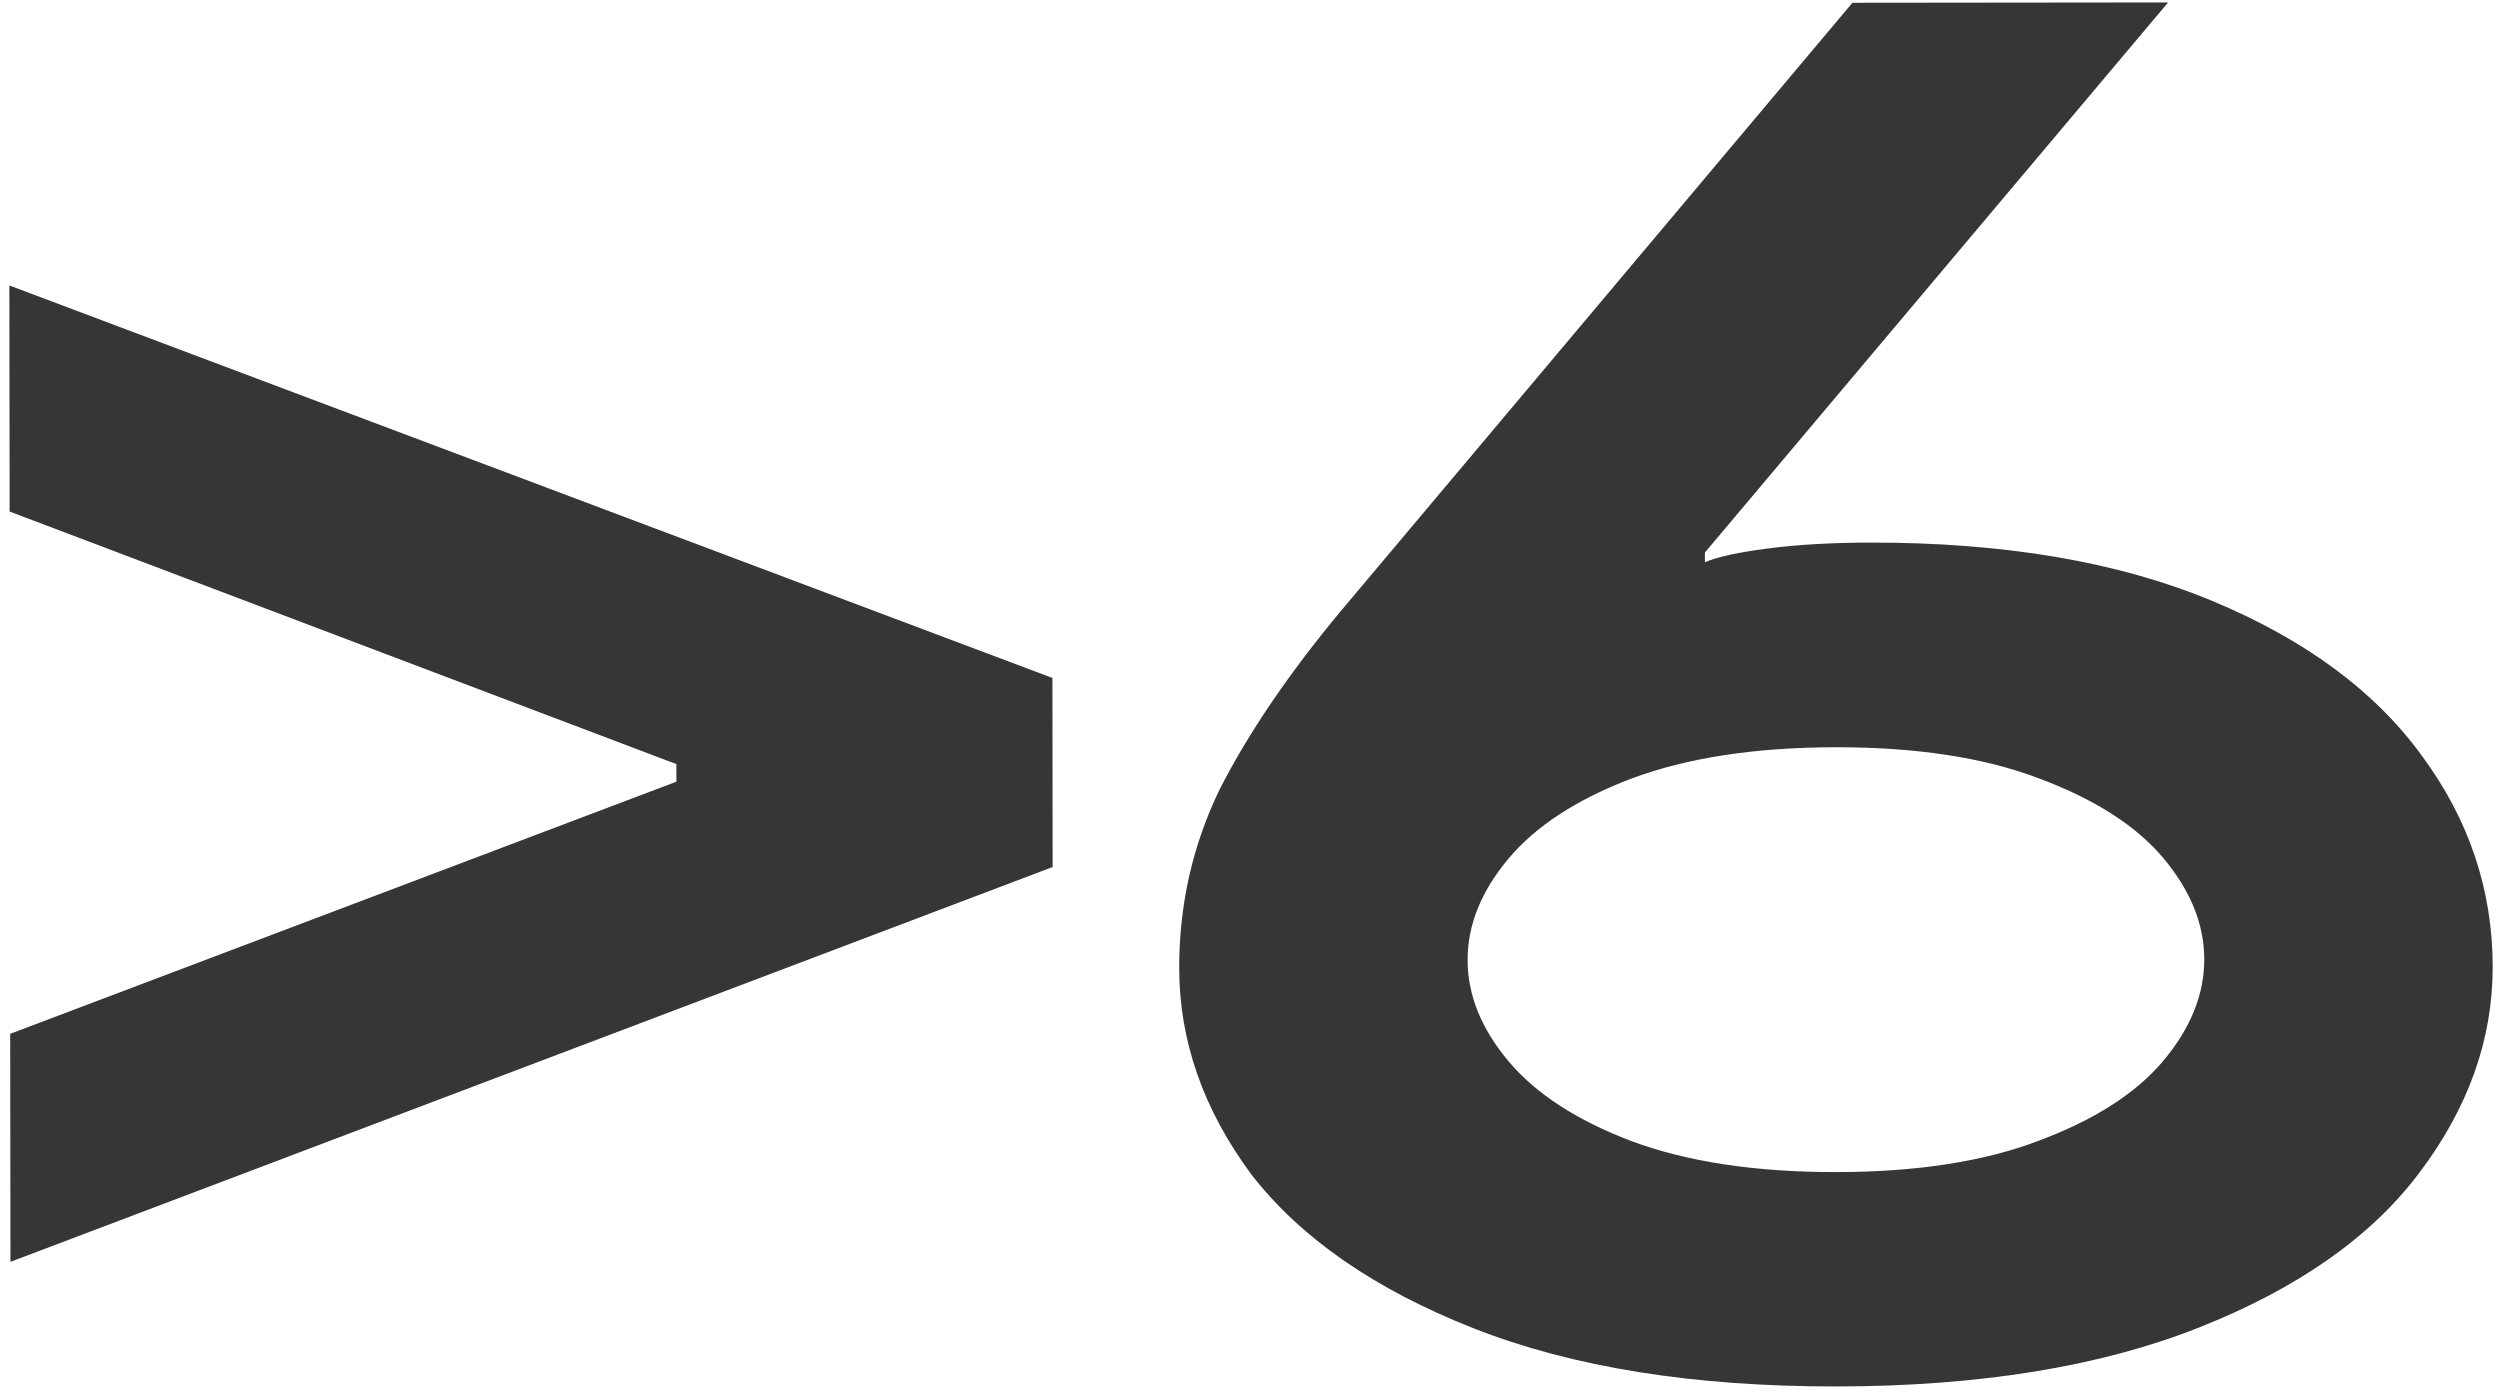
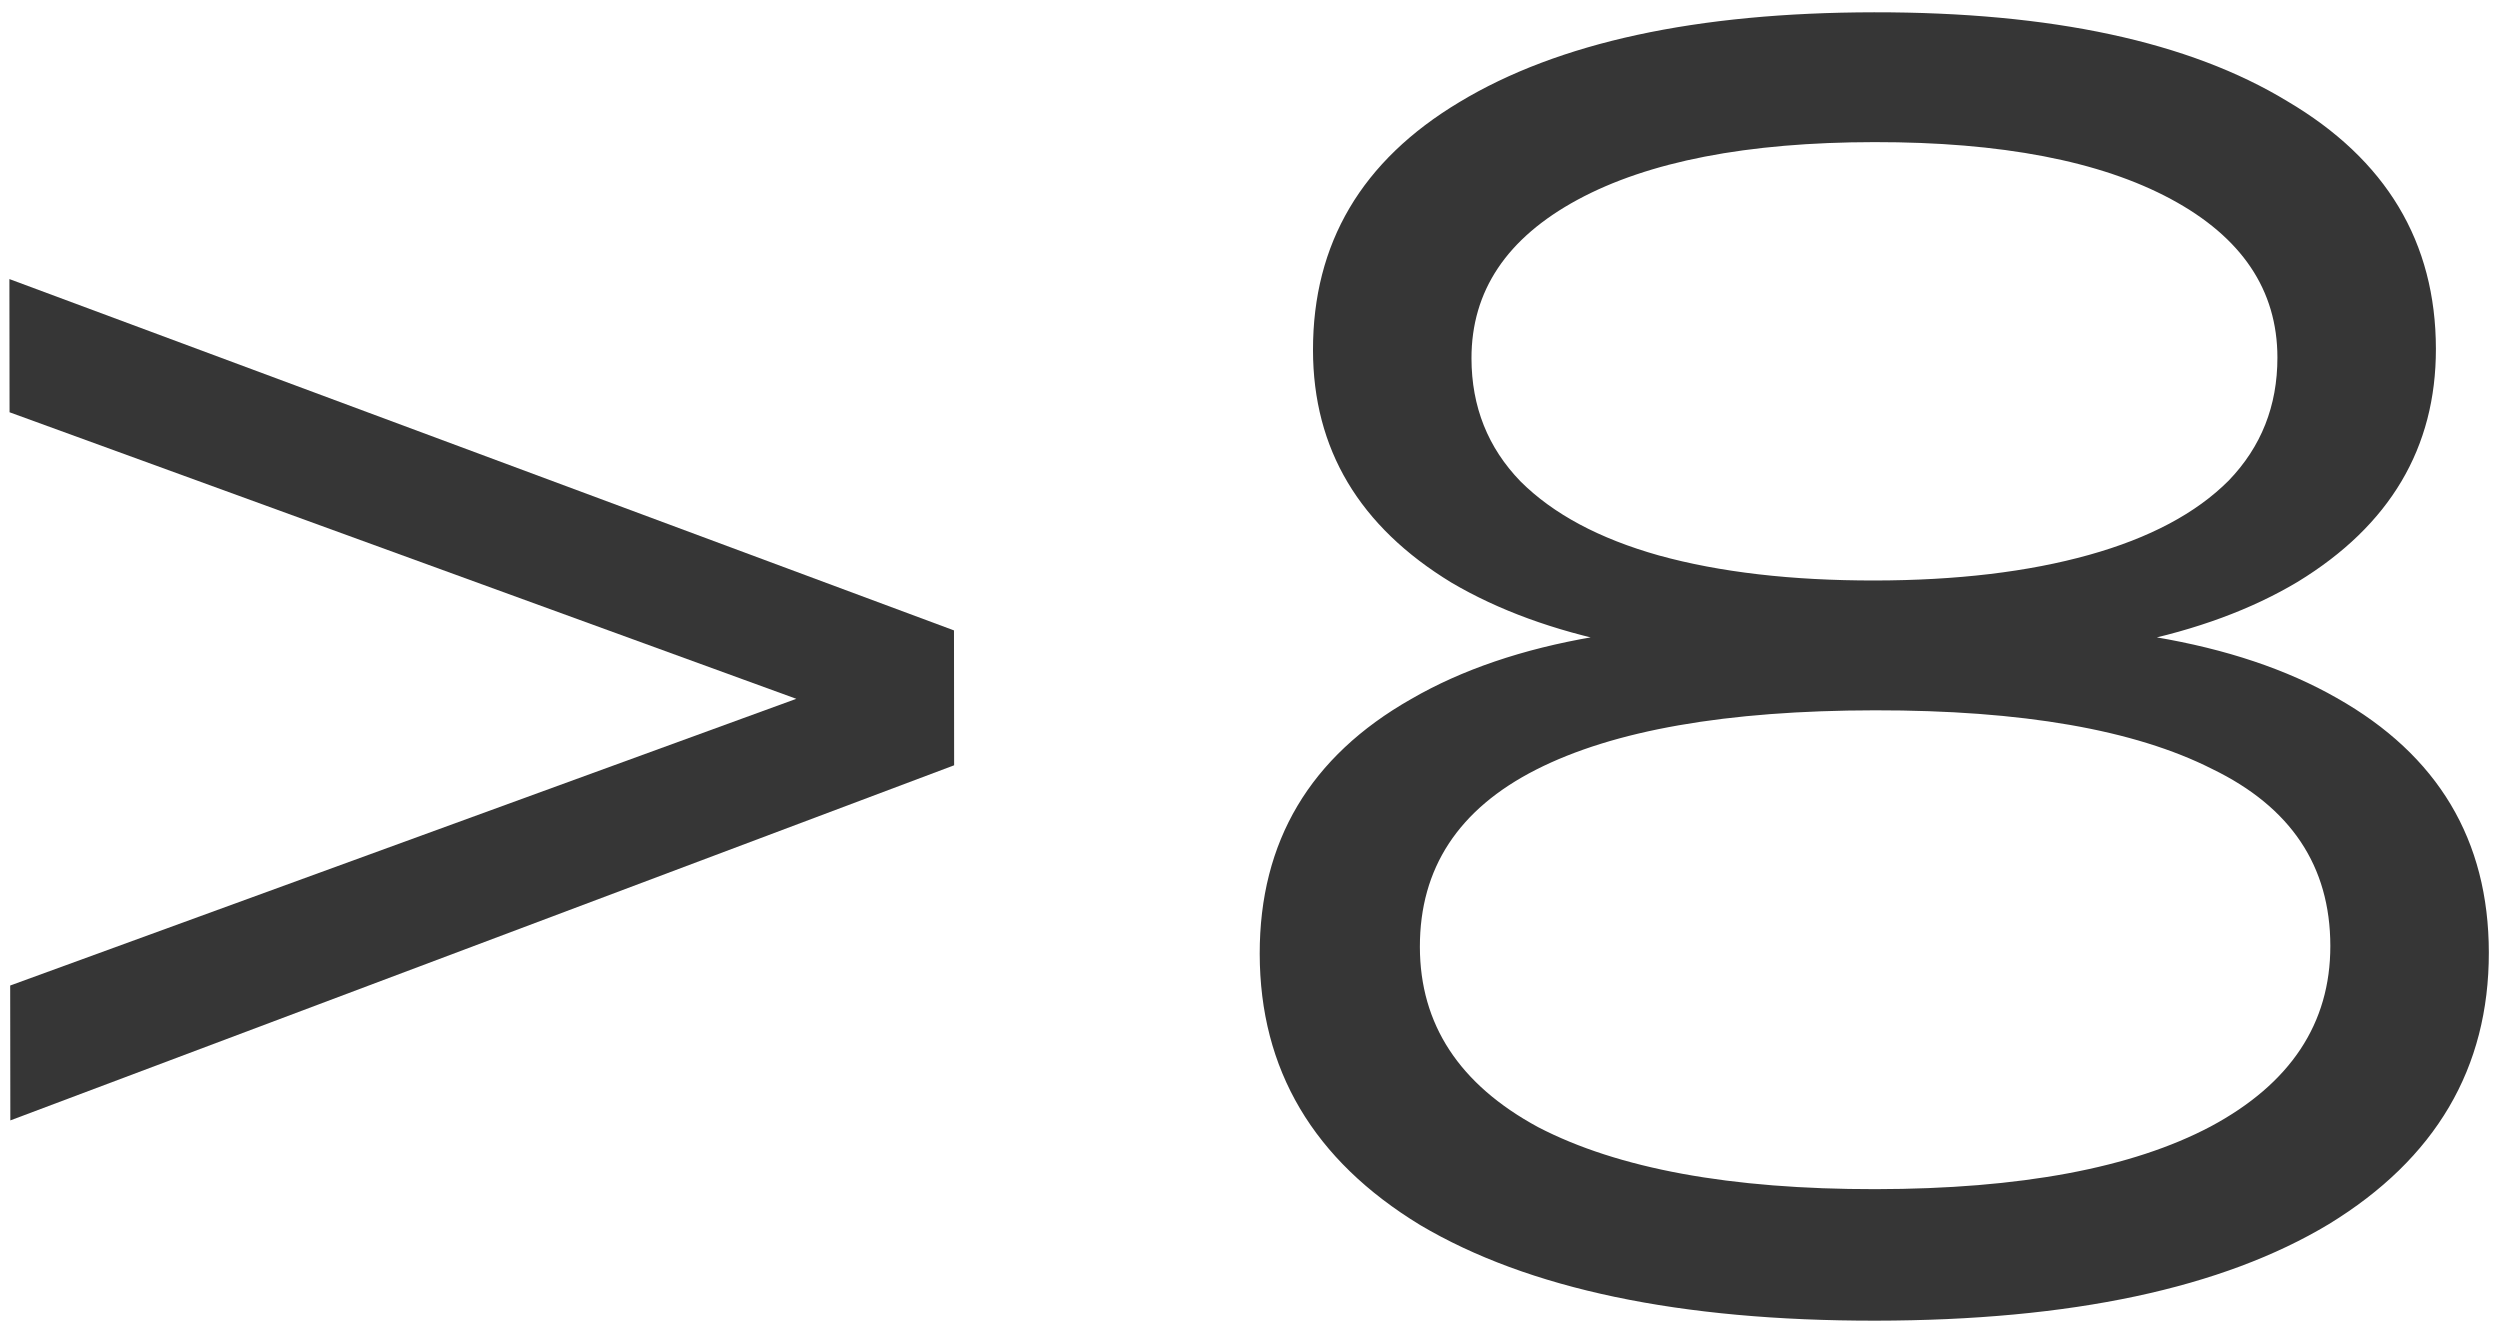
- <svg xmlns="http://www.w3.org/2000/svg" width="127" height="71" viewBox="0 0 127 71" fill="none">
-   <path d="M0.531 64.101L0.518 52.518L34.362 39.709L34.361 38.818L0.489 25.986L0.476 14.502L53.463 34.441L53.474 44.044L0.531 64.101Z" fill="#363636" />
-   <path d="M93.29 70.432C86.029 70.441 79.89 69.457 74.872 67.483C69.854 65.508 66.089 62.906 63.578 59.674C61.132 56.377 59.907 52.88 59.903 49.184C59.899 45.95 60.589 42.914 61.972 40.074C63.421 37.235 65.463 34.229 68.1 31.058L94.102 0.141L110.14 0.124L86.609 28.068L86.61 28.563C87.204 28.298 88.259 28.066 89.777 27.866C91.295 27.667 93.044 27.566 95.024 27.563C101.822 27.556 107.598 28.539 112.352 30.514C117.106 32.489 120.673 35.125 123.053 38.422C125.433 41.654 126.624 45.216 126.629 49.11C126.633 52.806 125.383 56.306 122.878 59.608C120.44 62.845 116.714 65.456 111.7 67.442C106.686 69.427 100.549 70.424 93.29 70.432ZM93.277 59.542C97.369 59.538 100.801 59.006 103.572 57.947C106.408 56.888 108.519 55.532 109.903 53.881C111.287 52.229 111.978 50.513 111.976 48.731C111.974 46.949 111.279 45.233 109.892 43.585C108.504 41.936 106.39 40.586 103.551 39.533C100.778 38.48 97.345 37.956 93.253 37.96C89.161 37.965 85.697 38.497 82.86 39.556C80.089 40.615 78.012 41.97 76.628 43.622C75.243 45.273 74.552 46.99 74.554 48.772C74.556 50.554 75.251 52.269 76.639 53.918C78.027 55.566 80.108 56.917 82.881 57.97C85.72 59.023 89.185 59.547 93.277 59.542Z" fill="#363636" />
+ <svg xmlns="http://www.w3.org/2000/svg" width="172" height="91" viewBox="0 0 172 91" fill="none">
+   <path d="M128.936 0.846C141.155 0.832 150.63 2.871 157.363 6.962C164.173 10.976 167.582 16.656 167.59 24.003C167.597 30.808 164.433 36.147 158.096 40.021C151.758 43.818 142.867 45.645 131.422 45.503L131.419 43.067C144.101 42.434 153.885 44.086 160.772 48.022C167.737 51.958 171.223 57.793 171.232 65.526C171.241 73.492 167.574 79.721 160.233 84.215C152.891 88.631 142.492 90.847 129.036 90.862C115.58 90.876 105.138 88.684 97.709 84.284C90.357 79.807 86.677 73.586 86.668 65.621C86.659 57.887 90.133 52.045 97.088 48.093C104.044 44.064 113.825 42.39 126.431 43.072L126.434 45.508C115.143 45.676 106.286 43.868 99.864 40.086C93.518 36.226 90.341 30.894 90.334 24.088C90.326 16.742 93.683 11.054 100.407 7.025C107.208 2.919 116.717 0.859 128.936 0.846ZM129.026 81.814C139.002 81.802 146.695 80.363 152.105 77.496C157.593 74.551 160.333 70.411 160.327 65.075C160.321 59.584 157.61 55.527 152.194 52.904C146.855 50.203 139.12 48.858 128.989 48.87C118.781 48.881 111.011 50.243 105.678 52.955C100.345 55.668 97.681 59.731 97.688 65.144C97.693 70.48 100.405 74.615 105.821 77.547C111.315 80.403 119.05 81.825 129.026 81.814ZM128.979 39.938C134.625 39.931 139.535 39.346 143.71 38.181C147.884 37.017 151.092 35.312 153.332 33.066C155.572 30.744 156.69 27.92 156.686 24.595C156.681 19.955 154.241 16.323 149.366 13.699C144.491 11.075 137.685 9.768 128.946 9.778C120.207 9.787 113.403 11.11 108.534 13.744C103.665 16.379 101.233 20.016 101.238 24.656C101.242 27.982 102.367 30.803 104.612 33.121C106.857 35.361 110.03 37.059 114.13 38.214C118.307 39.369 123.257 39.944 128.979 39.938Z" fill="#363636" />
+   <path d="M0.657 28.364L0.647 19.2L65.634 43.372L65.644 52.652L0.711 77.084L0.701 67.804L58.445 46.744L58.448 49.412L0.657 28.364Z" fill="#363636" />
</svg>
